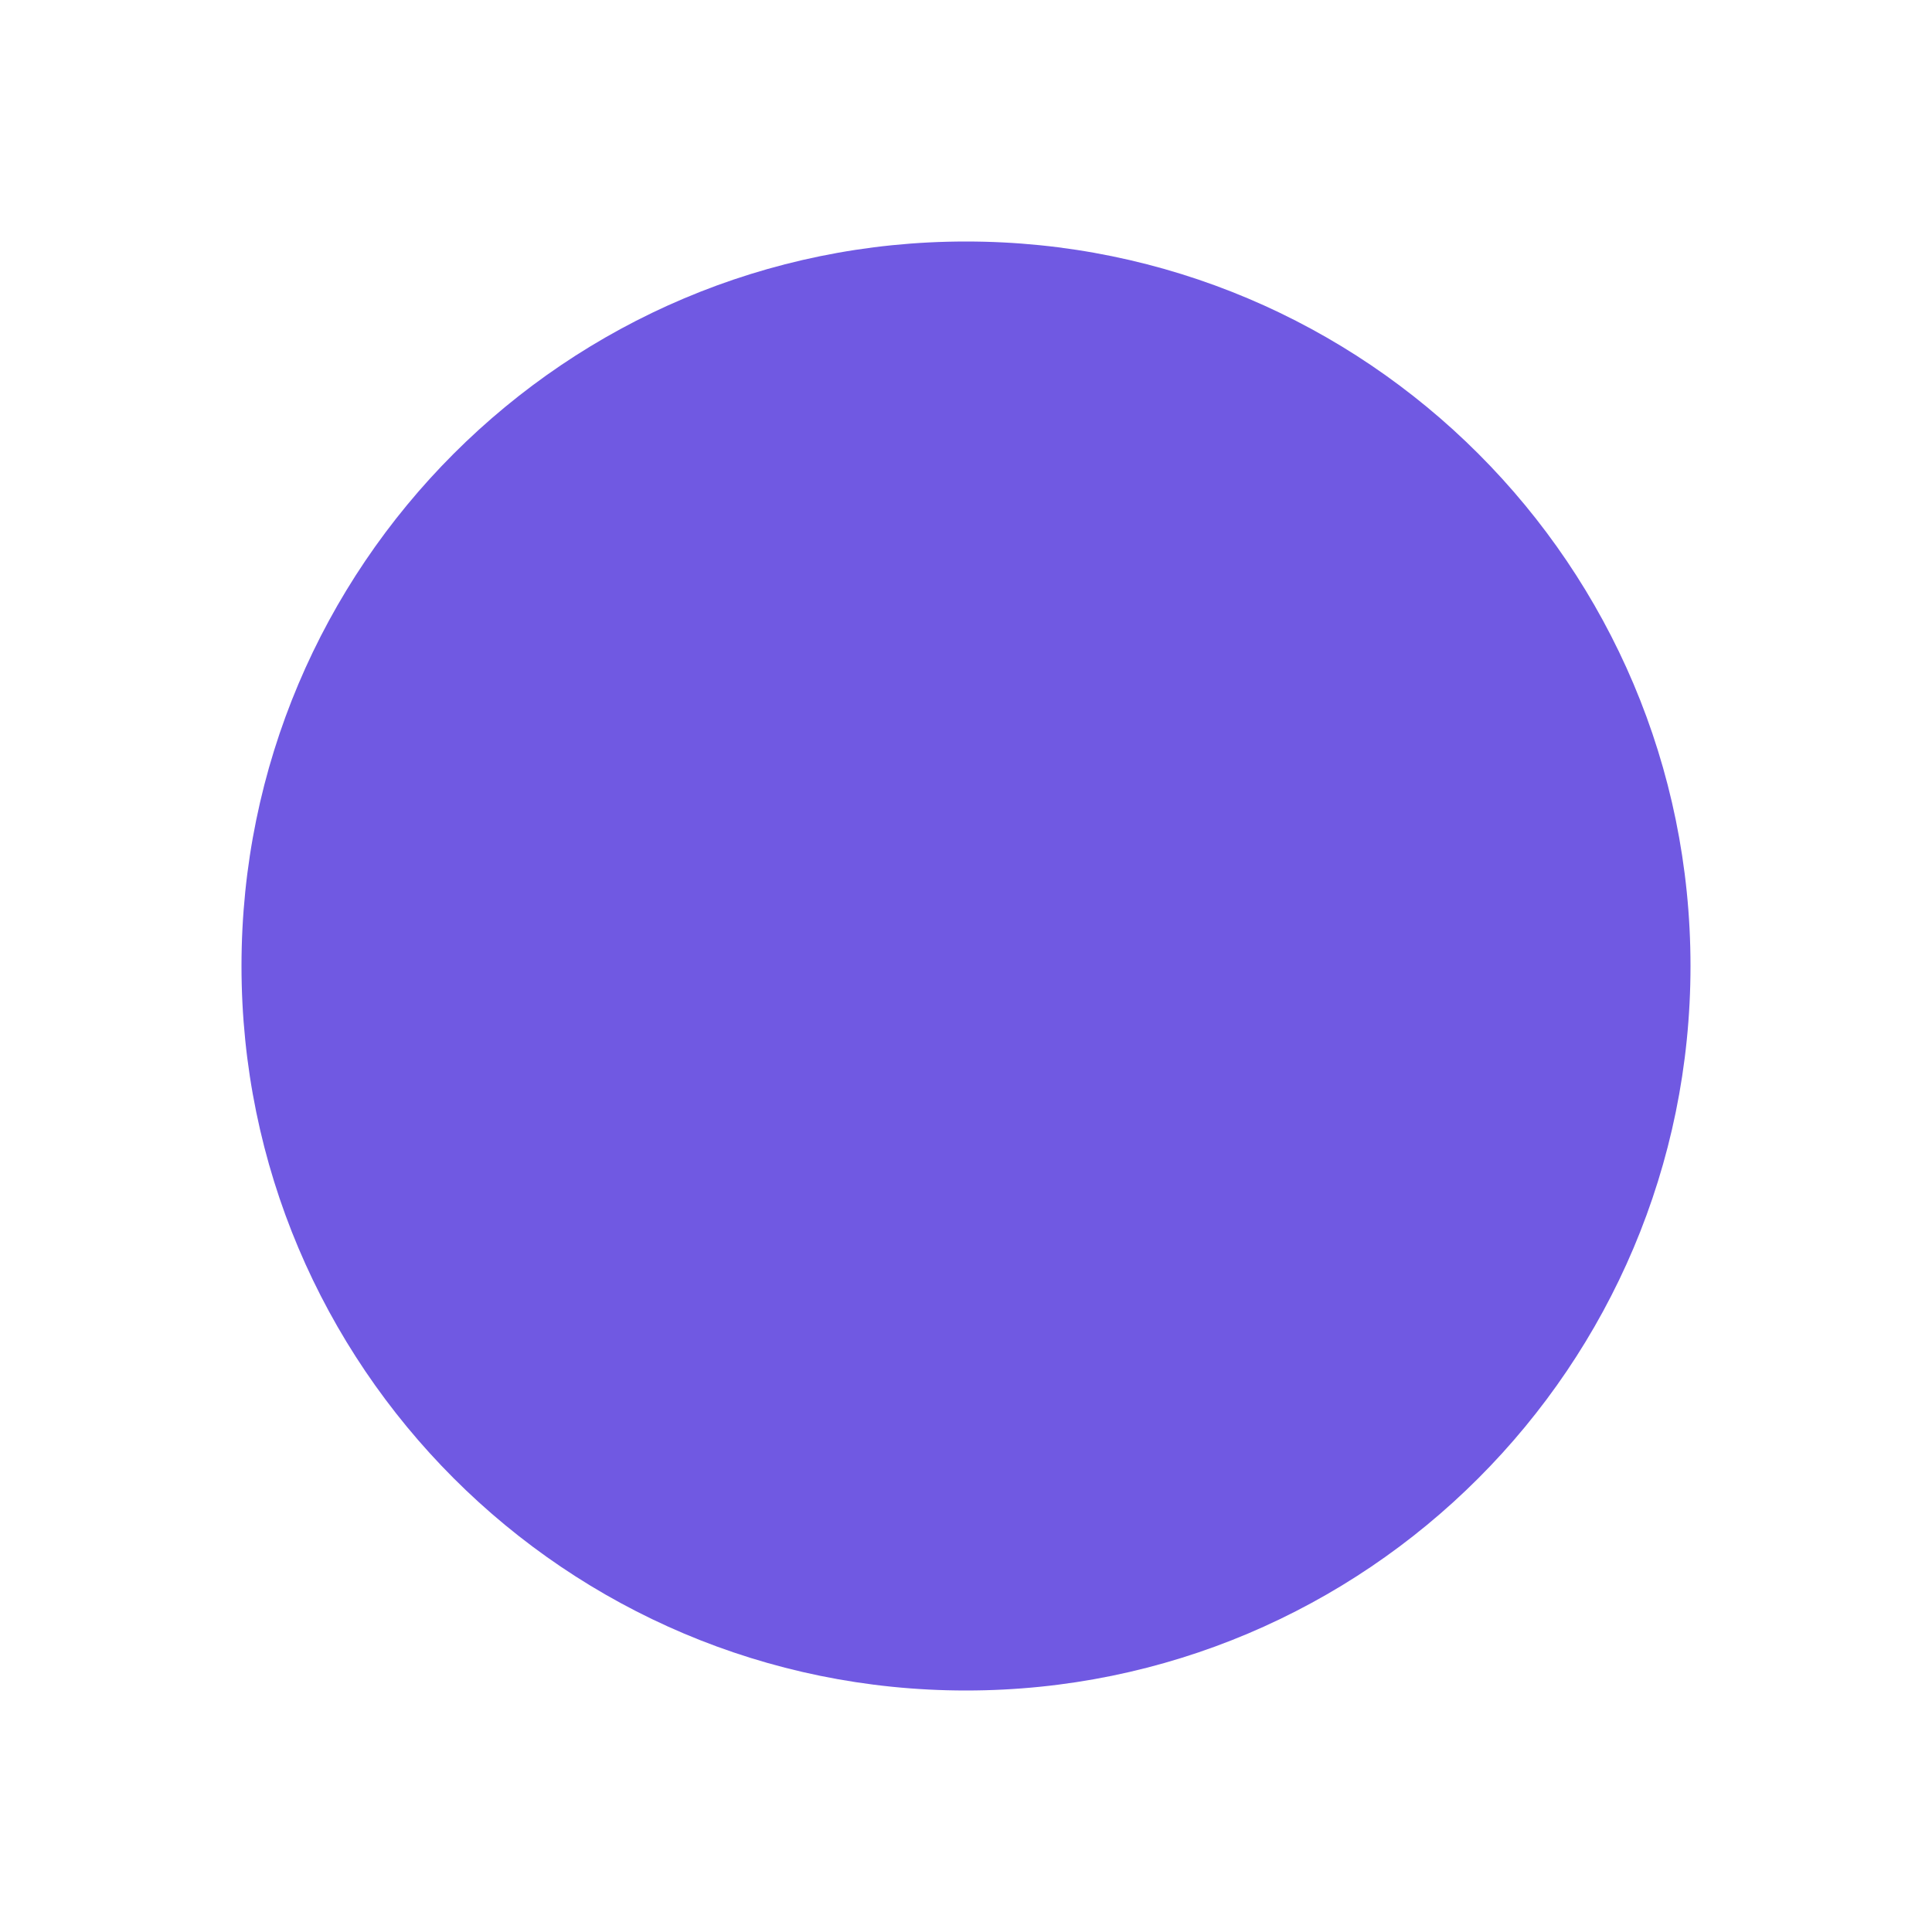
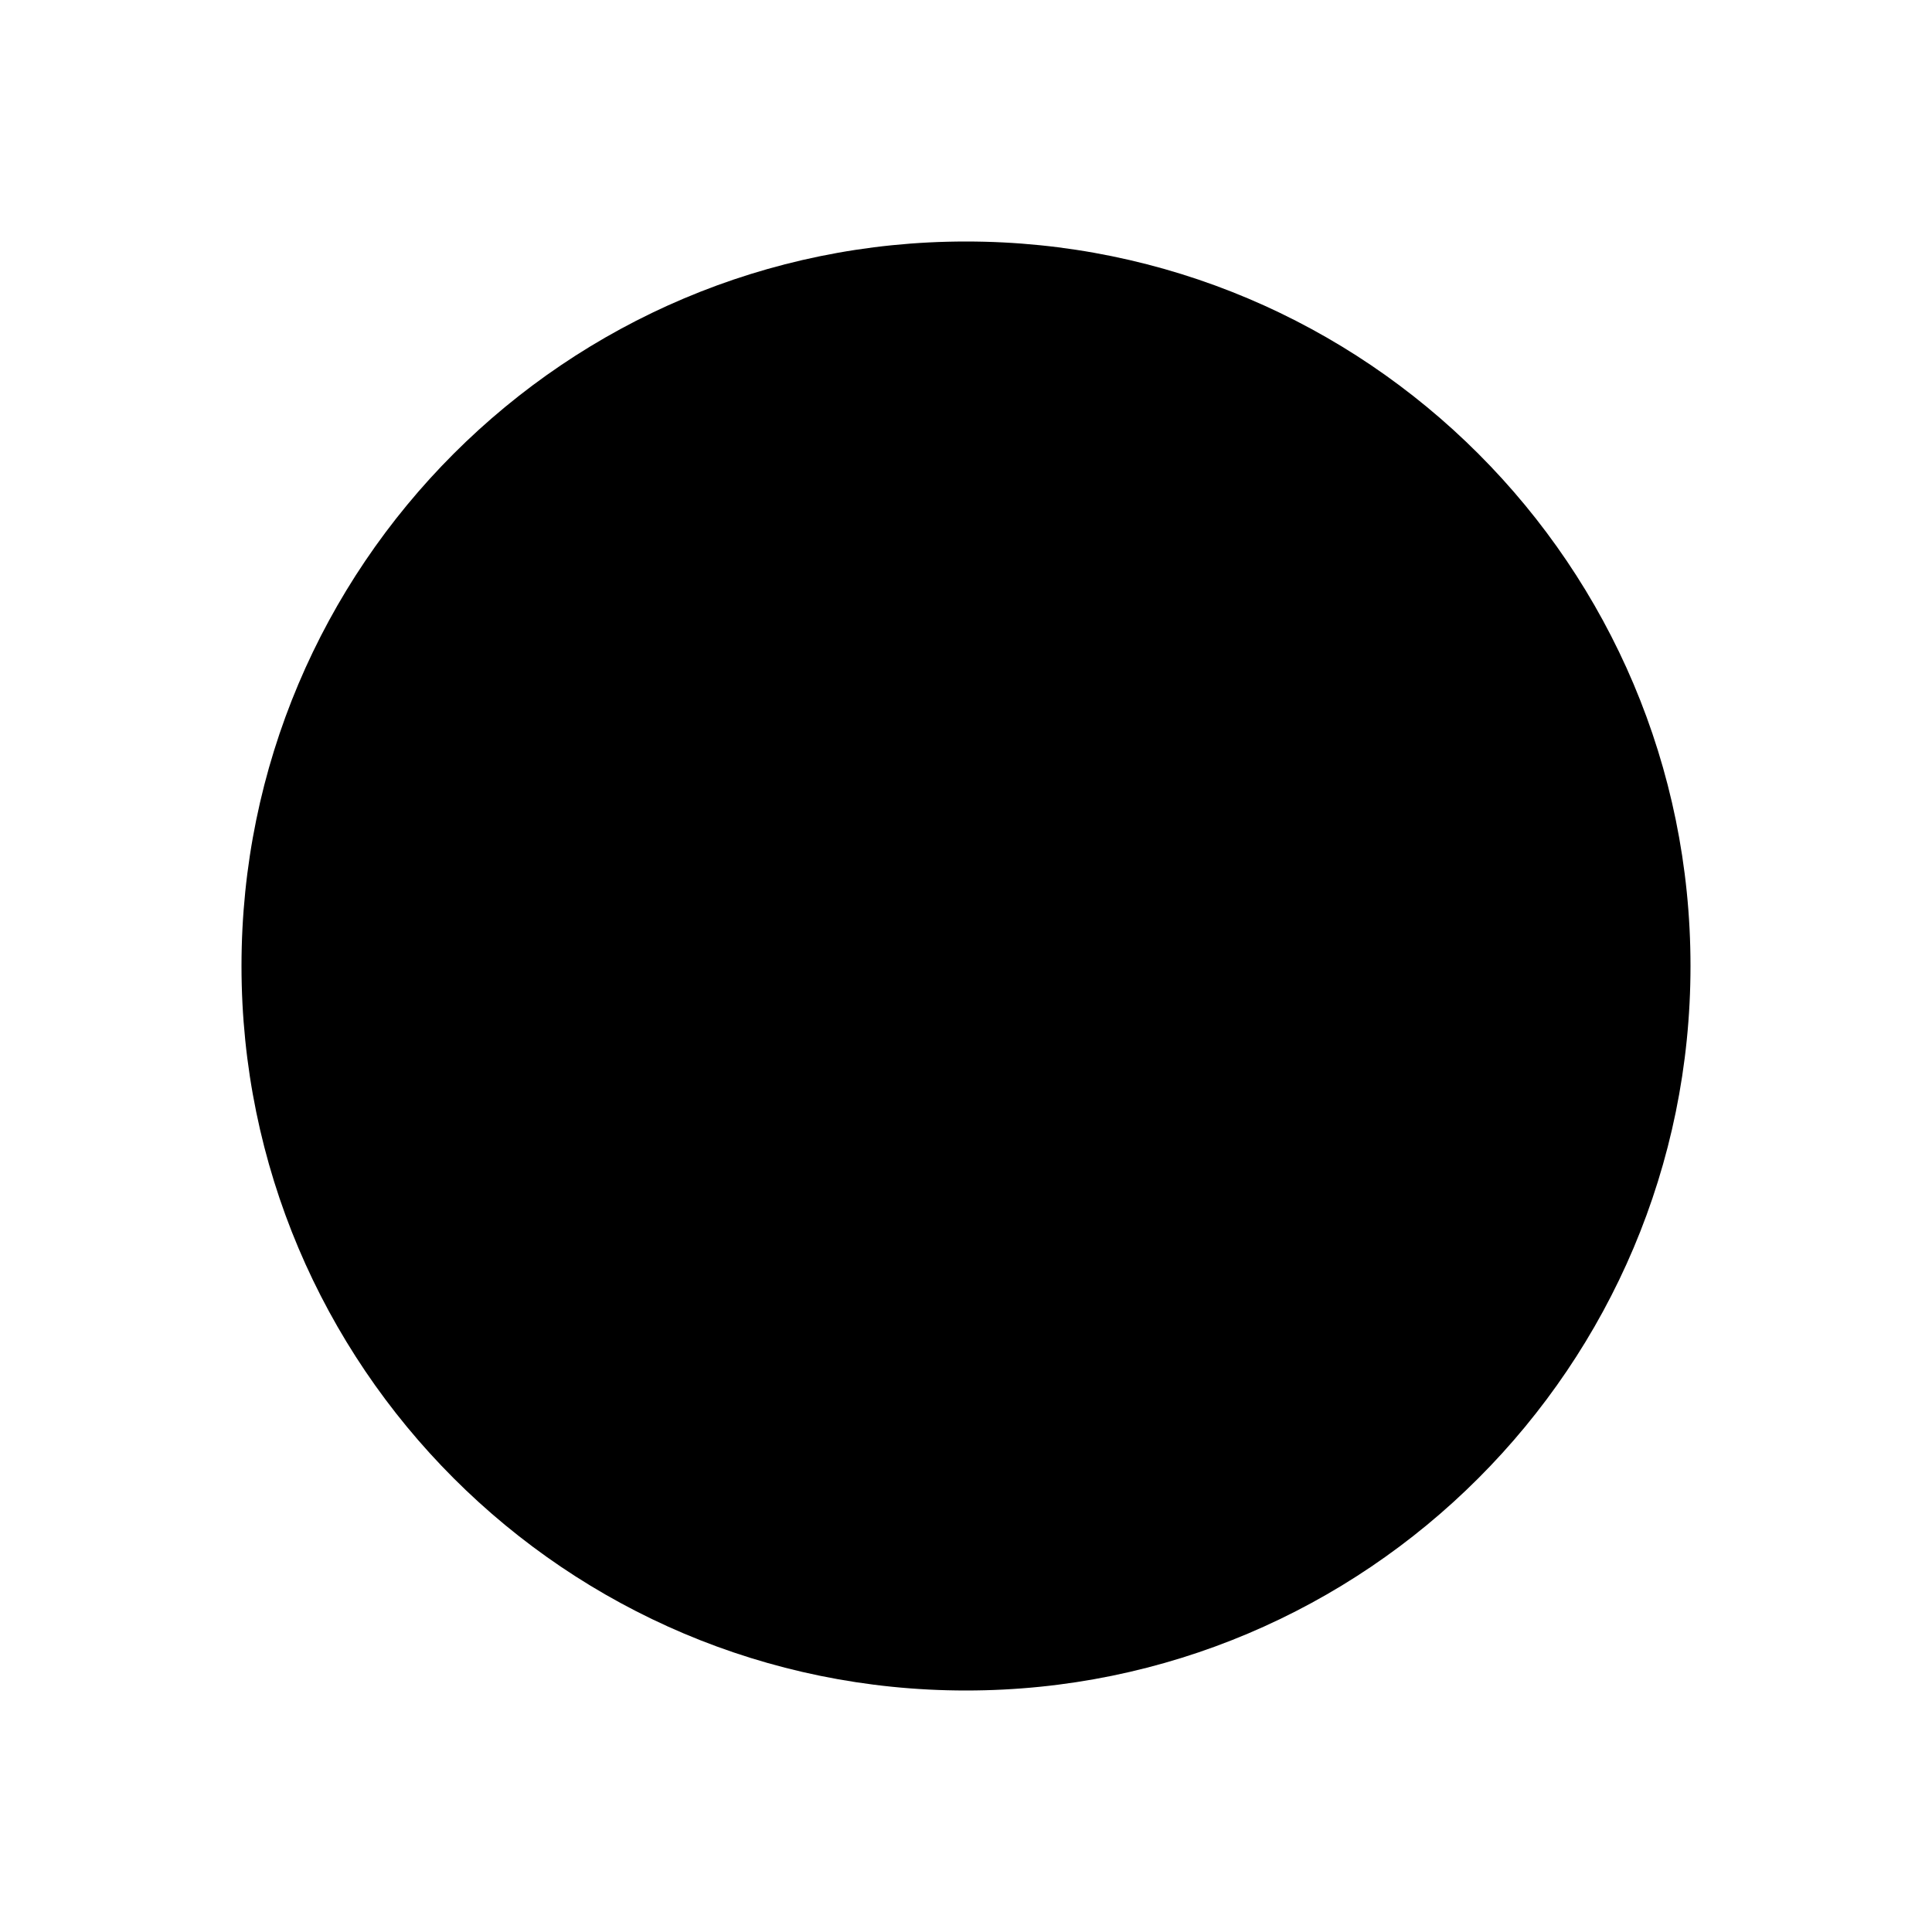
<svg xmlns="http://www.w3.org/2000/svg" viewBox="0 0 16 16">
  <style type="text/css">
		.icon {
			fill: #7059e2;
		}
		@media (prefers-color-scheme: dark) {
			.icon {
				fill: #CEC4EF;
			}
		}
	</style>
-   <circle class="icon" cx="8" cy="8" r="6" />
+   <circle className="icon" cx="8" cy="8" r="6" />
</svg>
